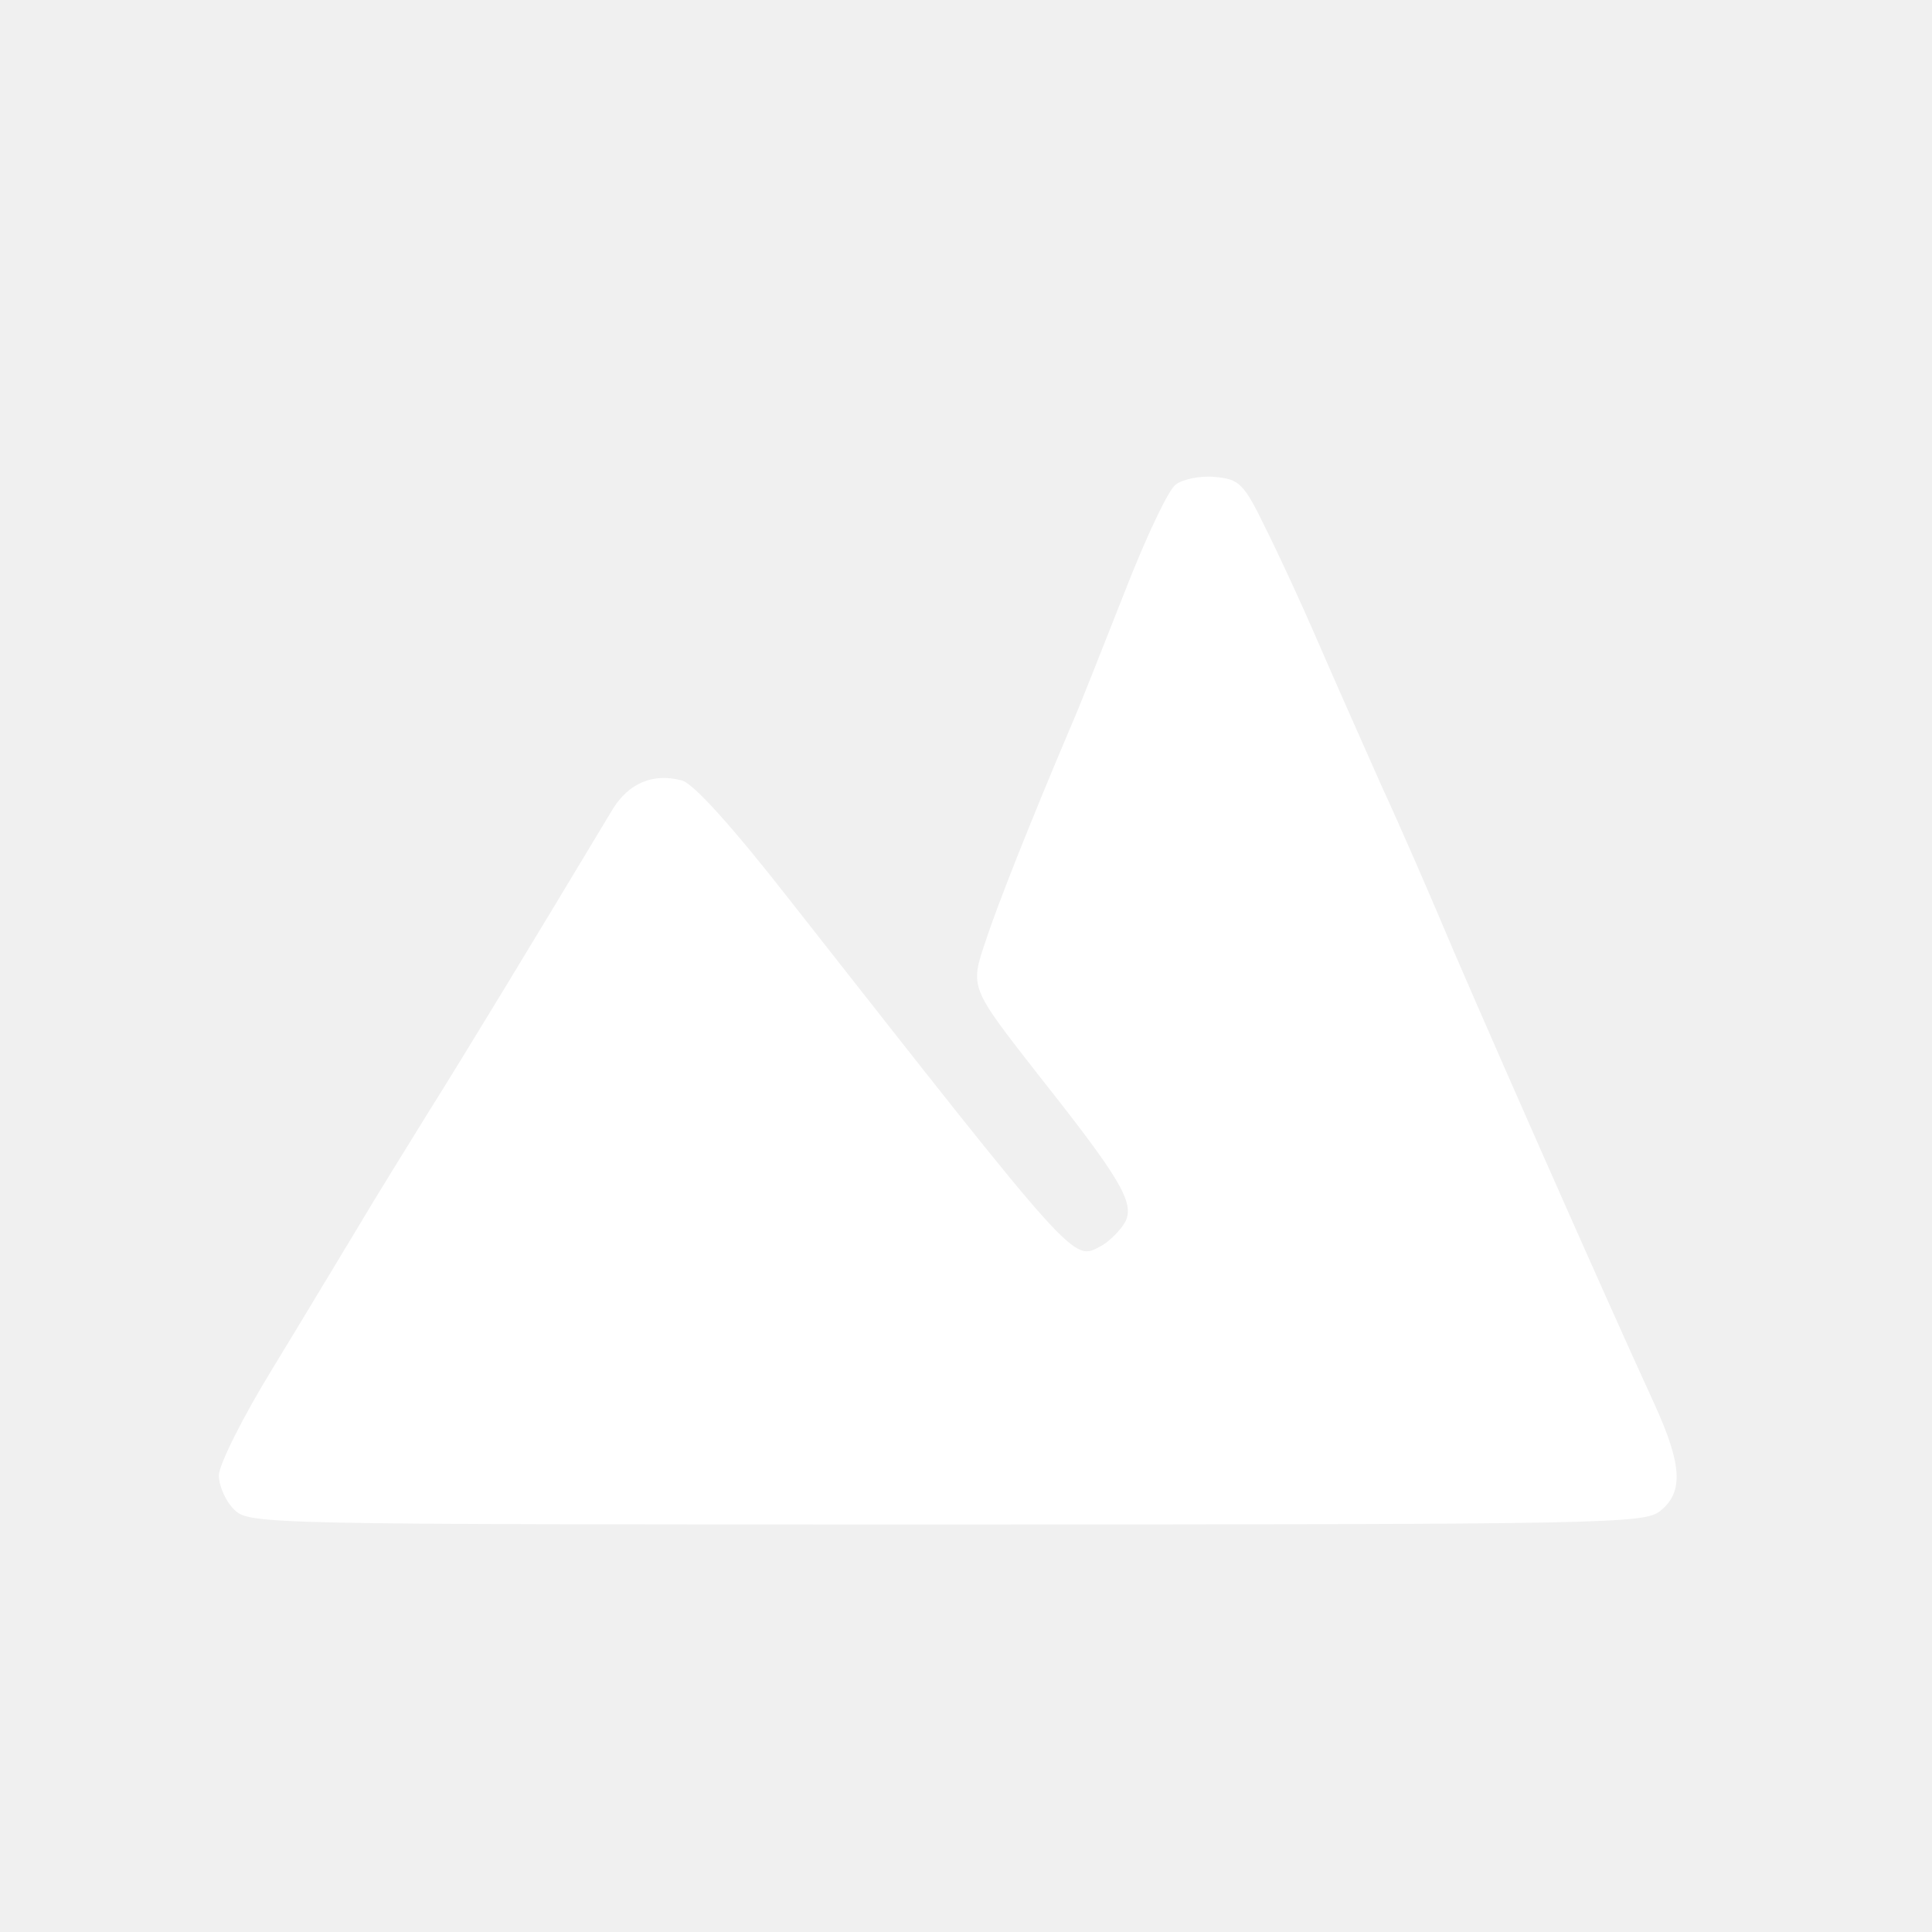
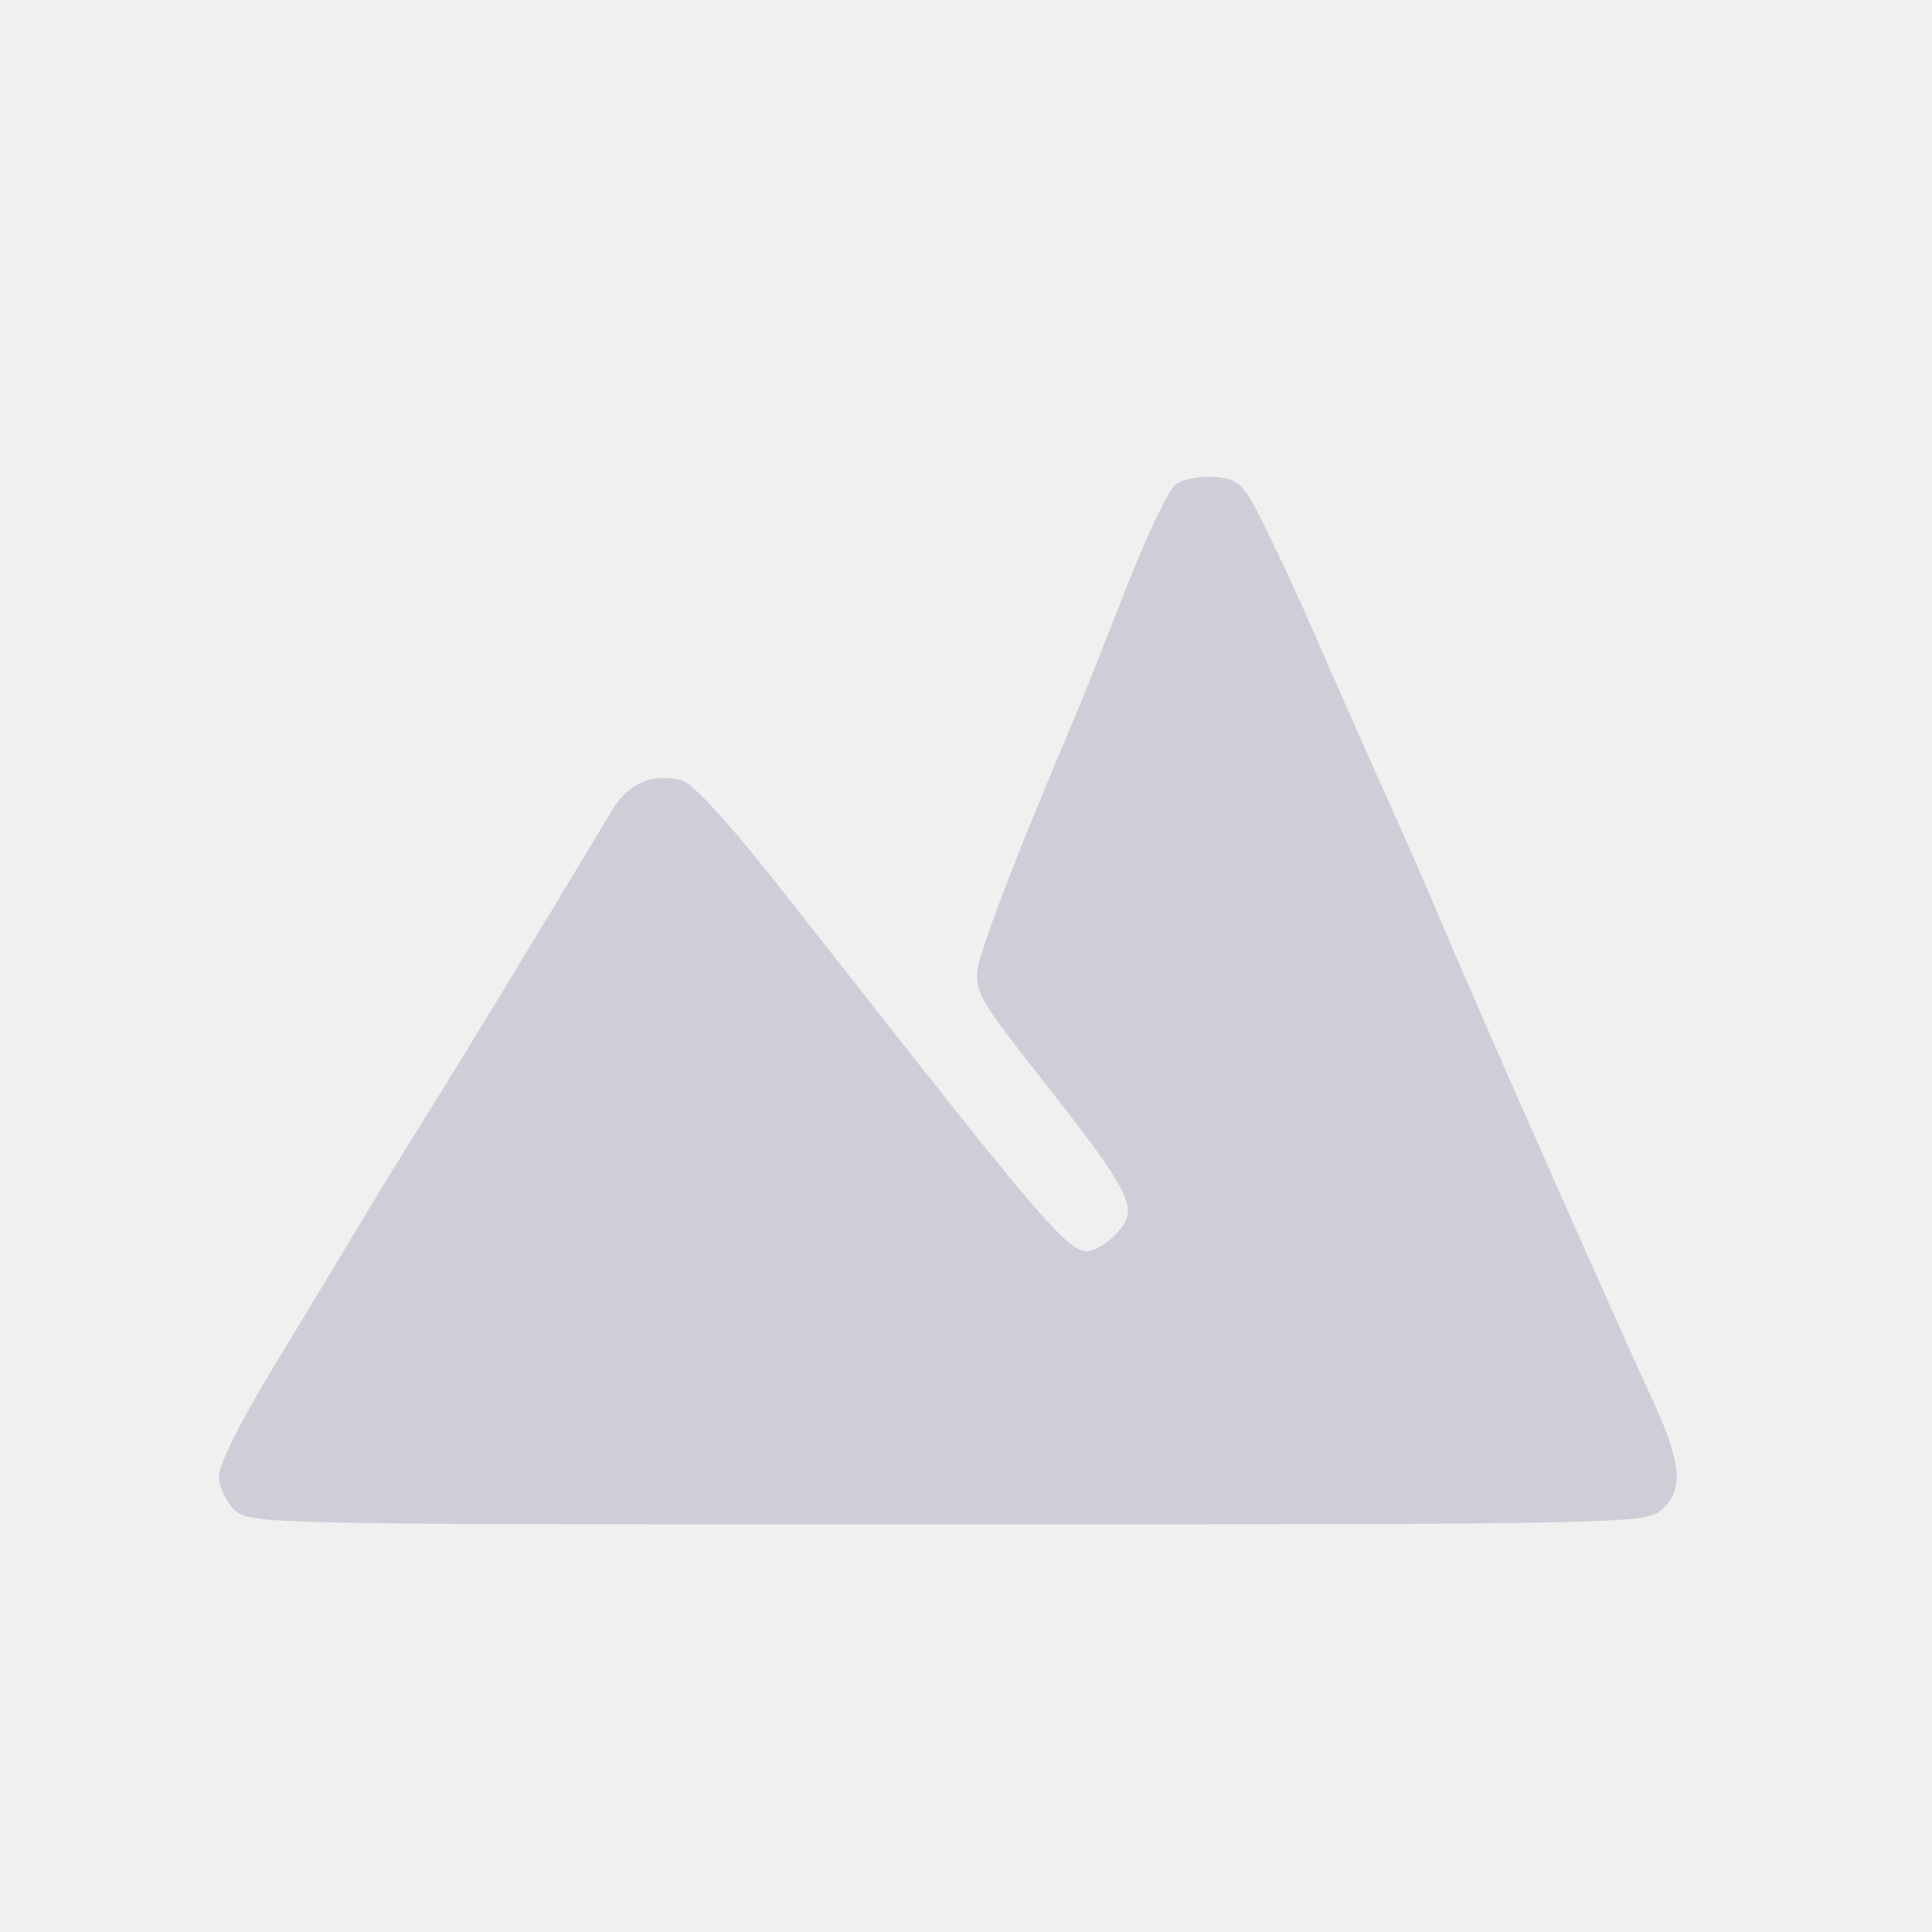
- <svg xmlns="http://www.w3.org/2000/svg" version="1.0" width="256pt" height="256pt" viewBox="0 0 256 256" preserveAspectRatio="xMidYMid meet">
-   <g transform="translate(0,256) scale(0.1,-0.1)" fill="#ffffff" stroke="none">
-     <path d="M1558 1918 c-10 -7 -40 -71 -68 -143 -28 -71 -59 -150 -70 -175 -56 -132 -99 -241 -114 -287 -21 -62 -21 -61 72 -180 106 -134 126 -167 113 -192 -6 -11 -21 -26 -32 -32 -38 -20 -28 -31 -413 459 -75 96 -128 155 -143 158 -38 10 -70 -4 -91 -38 -113 -188 -198 -328 -242 -398 -29 -47 -72 -116 -95 -155 -23 -38 -74 -123 -113 -187 -40 -65 -72 -129 -72 -143 0 -14 9 -34 20 -45 20 -20 33 -20 944 -20 881 0 925 1 946 18 31 25 29 61 -8 142 -69 150 -251 563 -285 645 -14 33 -48 112 -77 175 -28 63 -67 151 -86 195 -19 44 -49 109 -67 145 -29 60 -35 65 -67 68 -19 2 -43 -3 -52 -10z" />
+ <svg xmlns="http://www.w3.org/2000/svg" version="1.1" id="Calque_1" x="0px" y="0px" width="256px" height="256px" viewBox="0 0 256 256" enable-background="new 0 0 256 256" xml:space="preserve">
+   <g transform="translate(0,256) scale(0.1,-0.1)">
+     <path fill="#D1CDD8" d="M1557.998,1917.998c-10-6.997-40-70.996-67.998-142.998c-27.998-71.001-59.004-150-70-175   c-55.996-132.002-99.004-241.001-114.004-287.002c-20.996-62.002-20.996-60.996,72.002-180   c106.006-133.994,126.006-167.002,112.998-192.002C1485,930,1470,915,1459.004,909.004c-38.008-20-28.008-31.006-413.003,458.994   c-75,96.001-128.003,155-143.003,158.003c-37.998,10-70-3.999-90.996-38.003C698.999,1300,613.999,1160,570,1090   c-28.999-47.002-72.002-115.996-95-155c-22.998-37.998-73.999-122.998-112.998-187.002C322.002,682.998,290,619.004,290,605   s8.999-34.004,20-45c20-20,32.998-20,943.999-20c881.001,0,925.005,0.996,946.001,17.998c30.996,25,29.004,61.006-7.998,142.002   c-69.004,150-251.006,562.998-285,645c-14.004,32.998-47.998,112.002-77.002,175c-27.998,62.998-67.002,151.001-85.996,195   c-19.004,43.999-49.004,108.999-67.002,145c-29.004,60-35,65-67.002,67.998C1590.996,1930,1567.002,1925,1557.998,1917.998z" />
  </g>
</svg>
